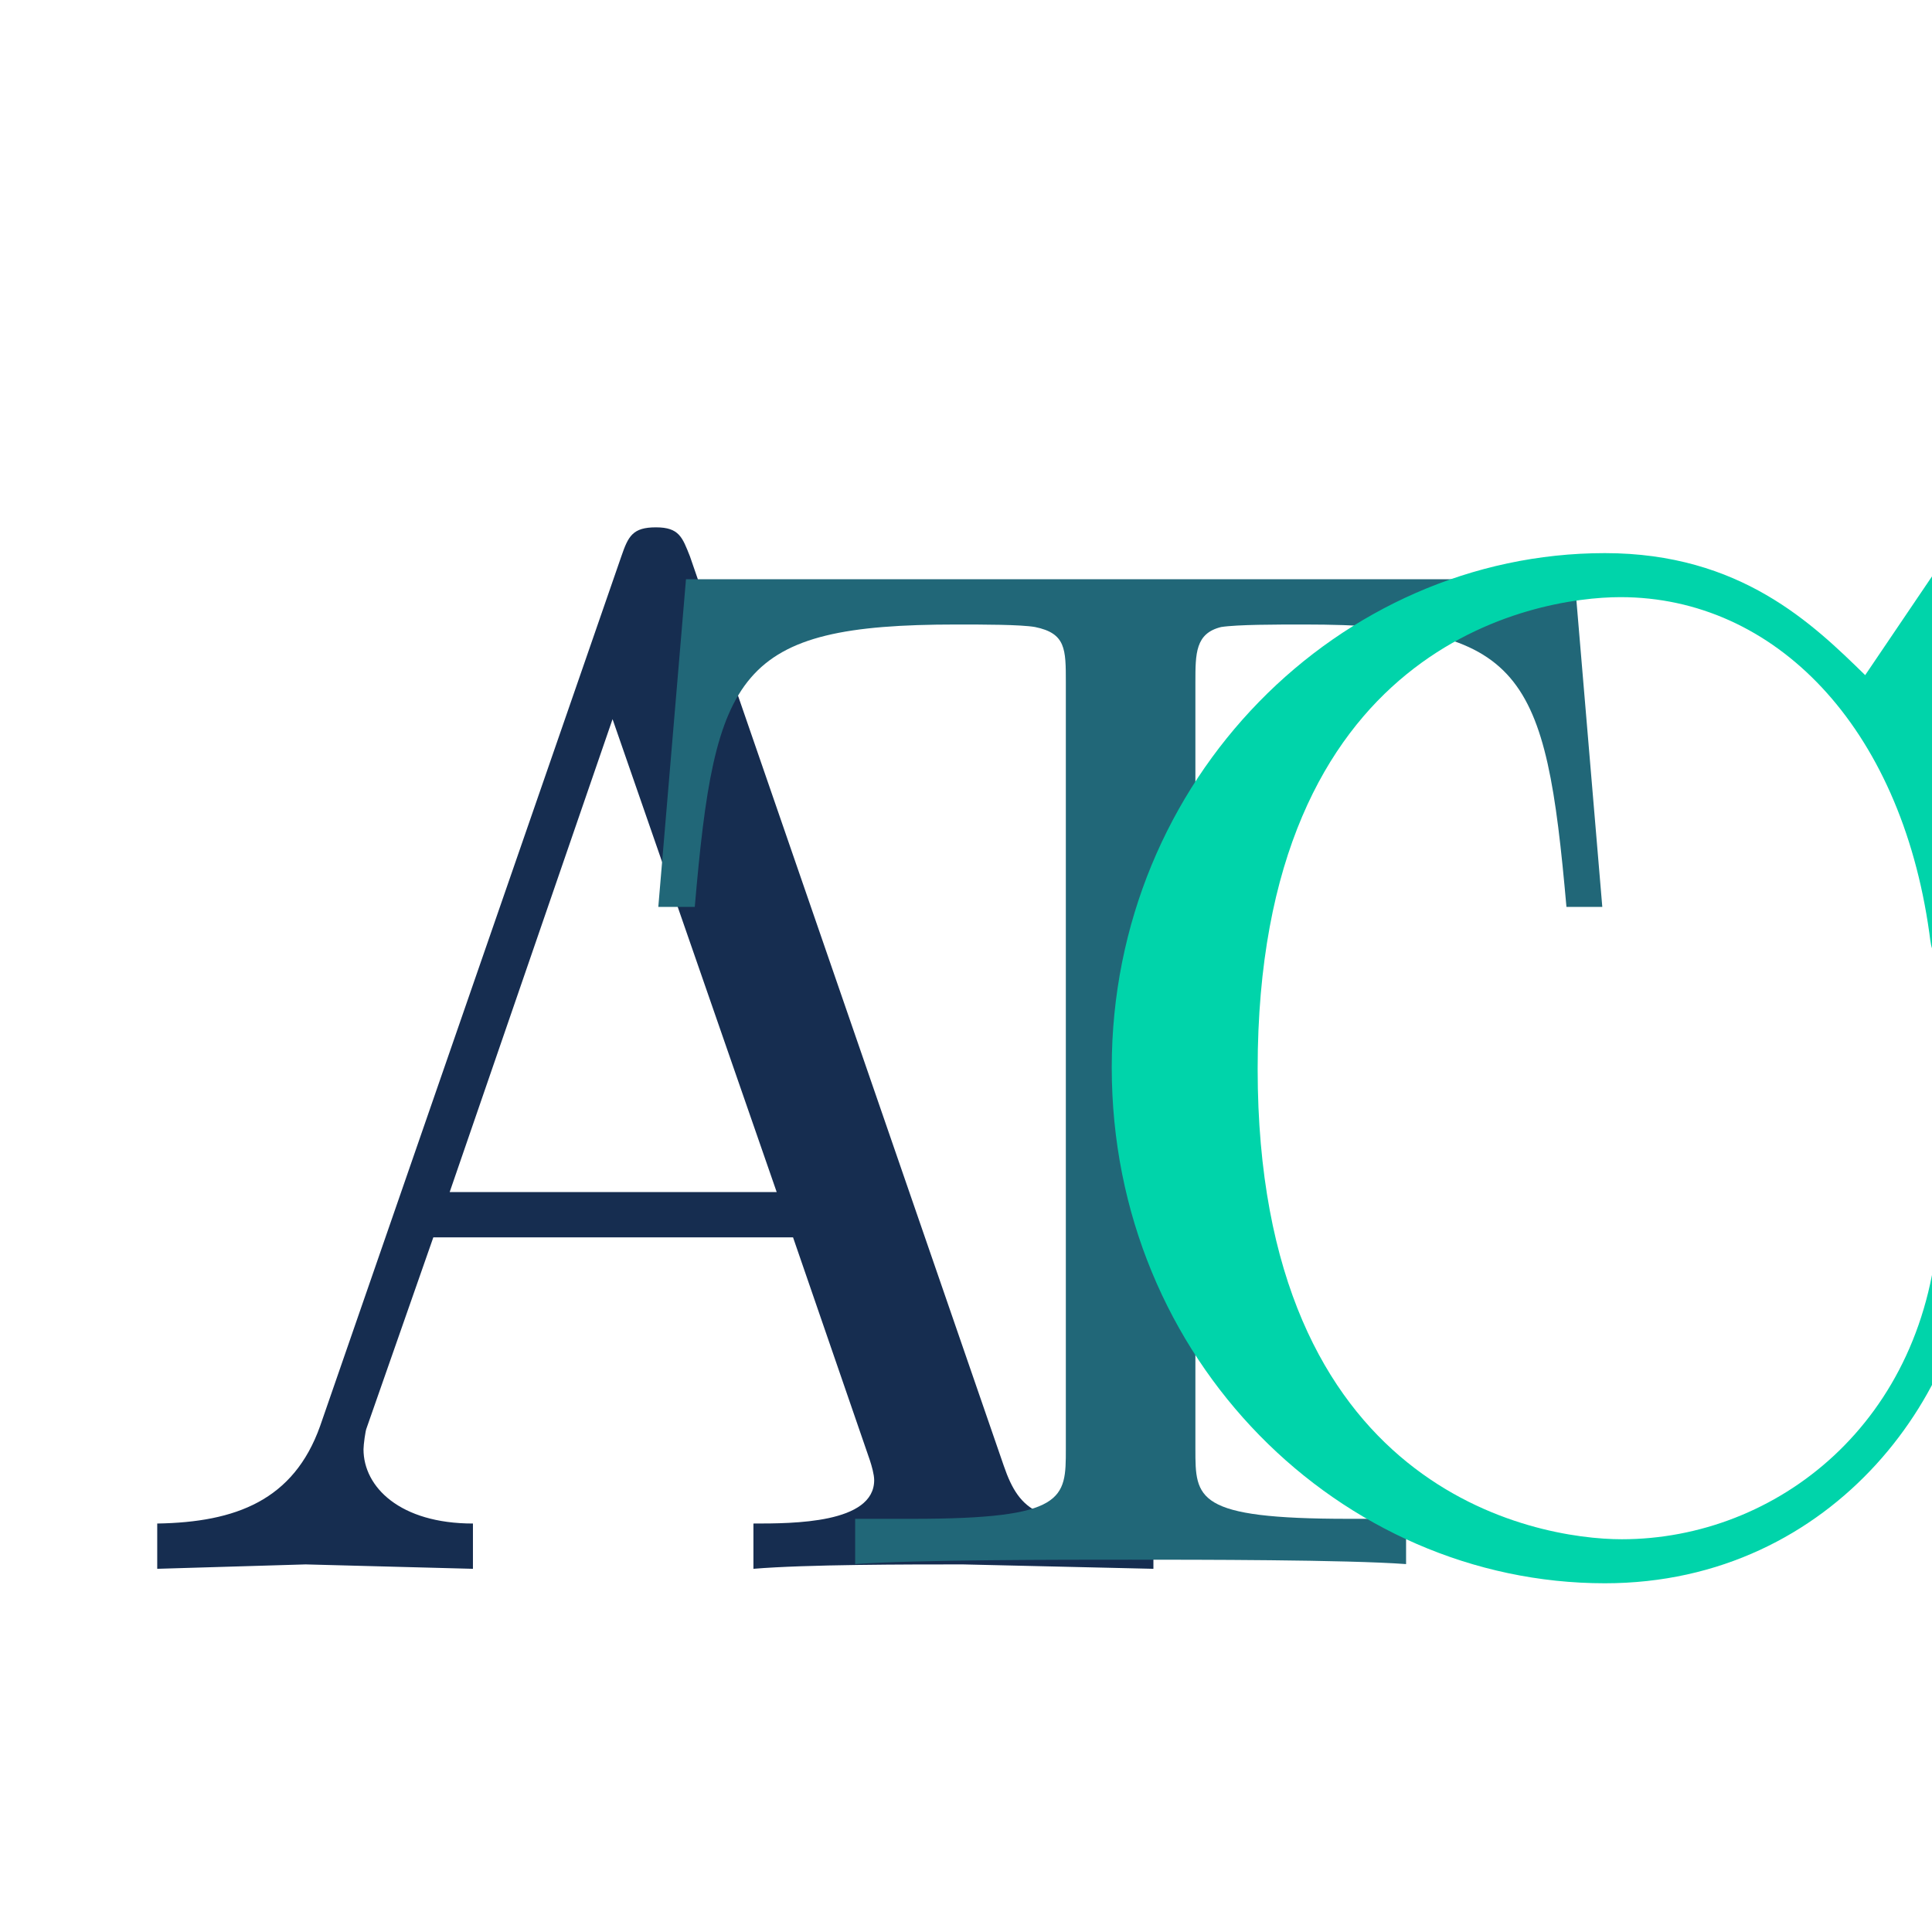
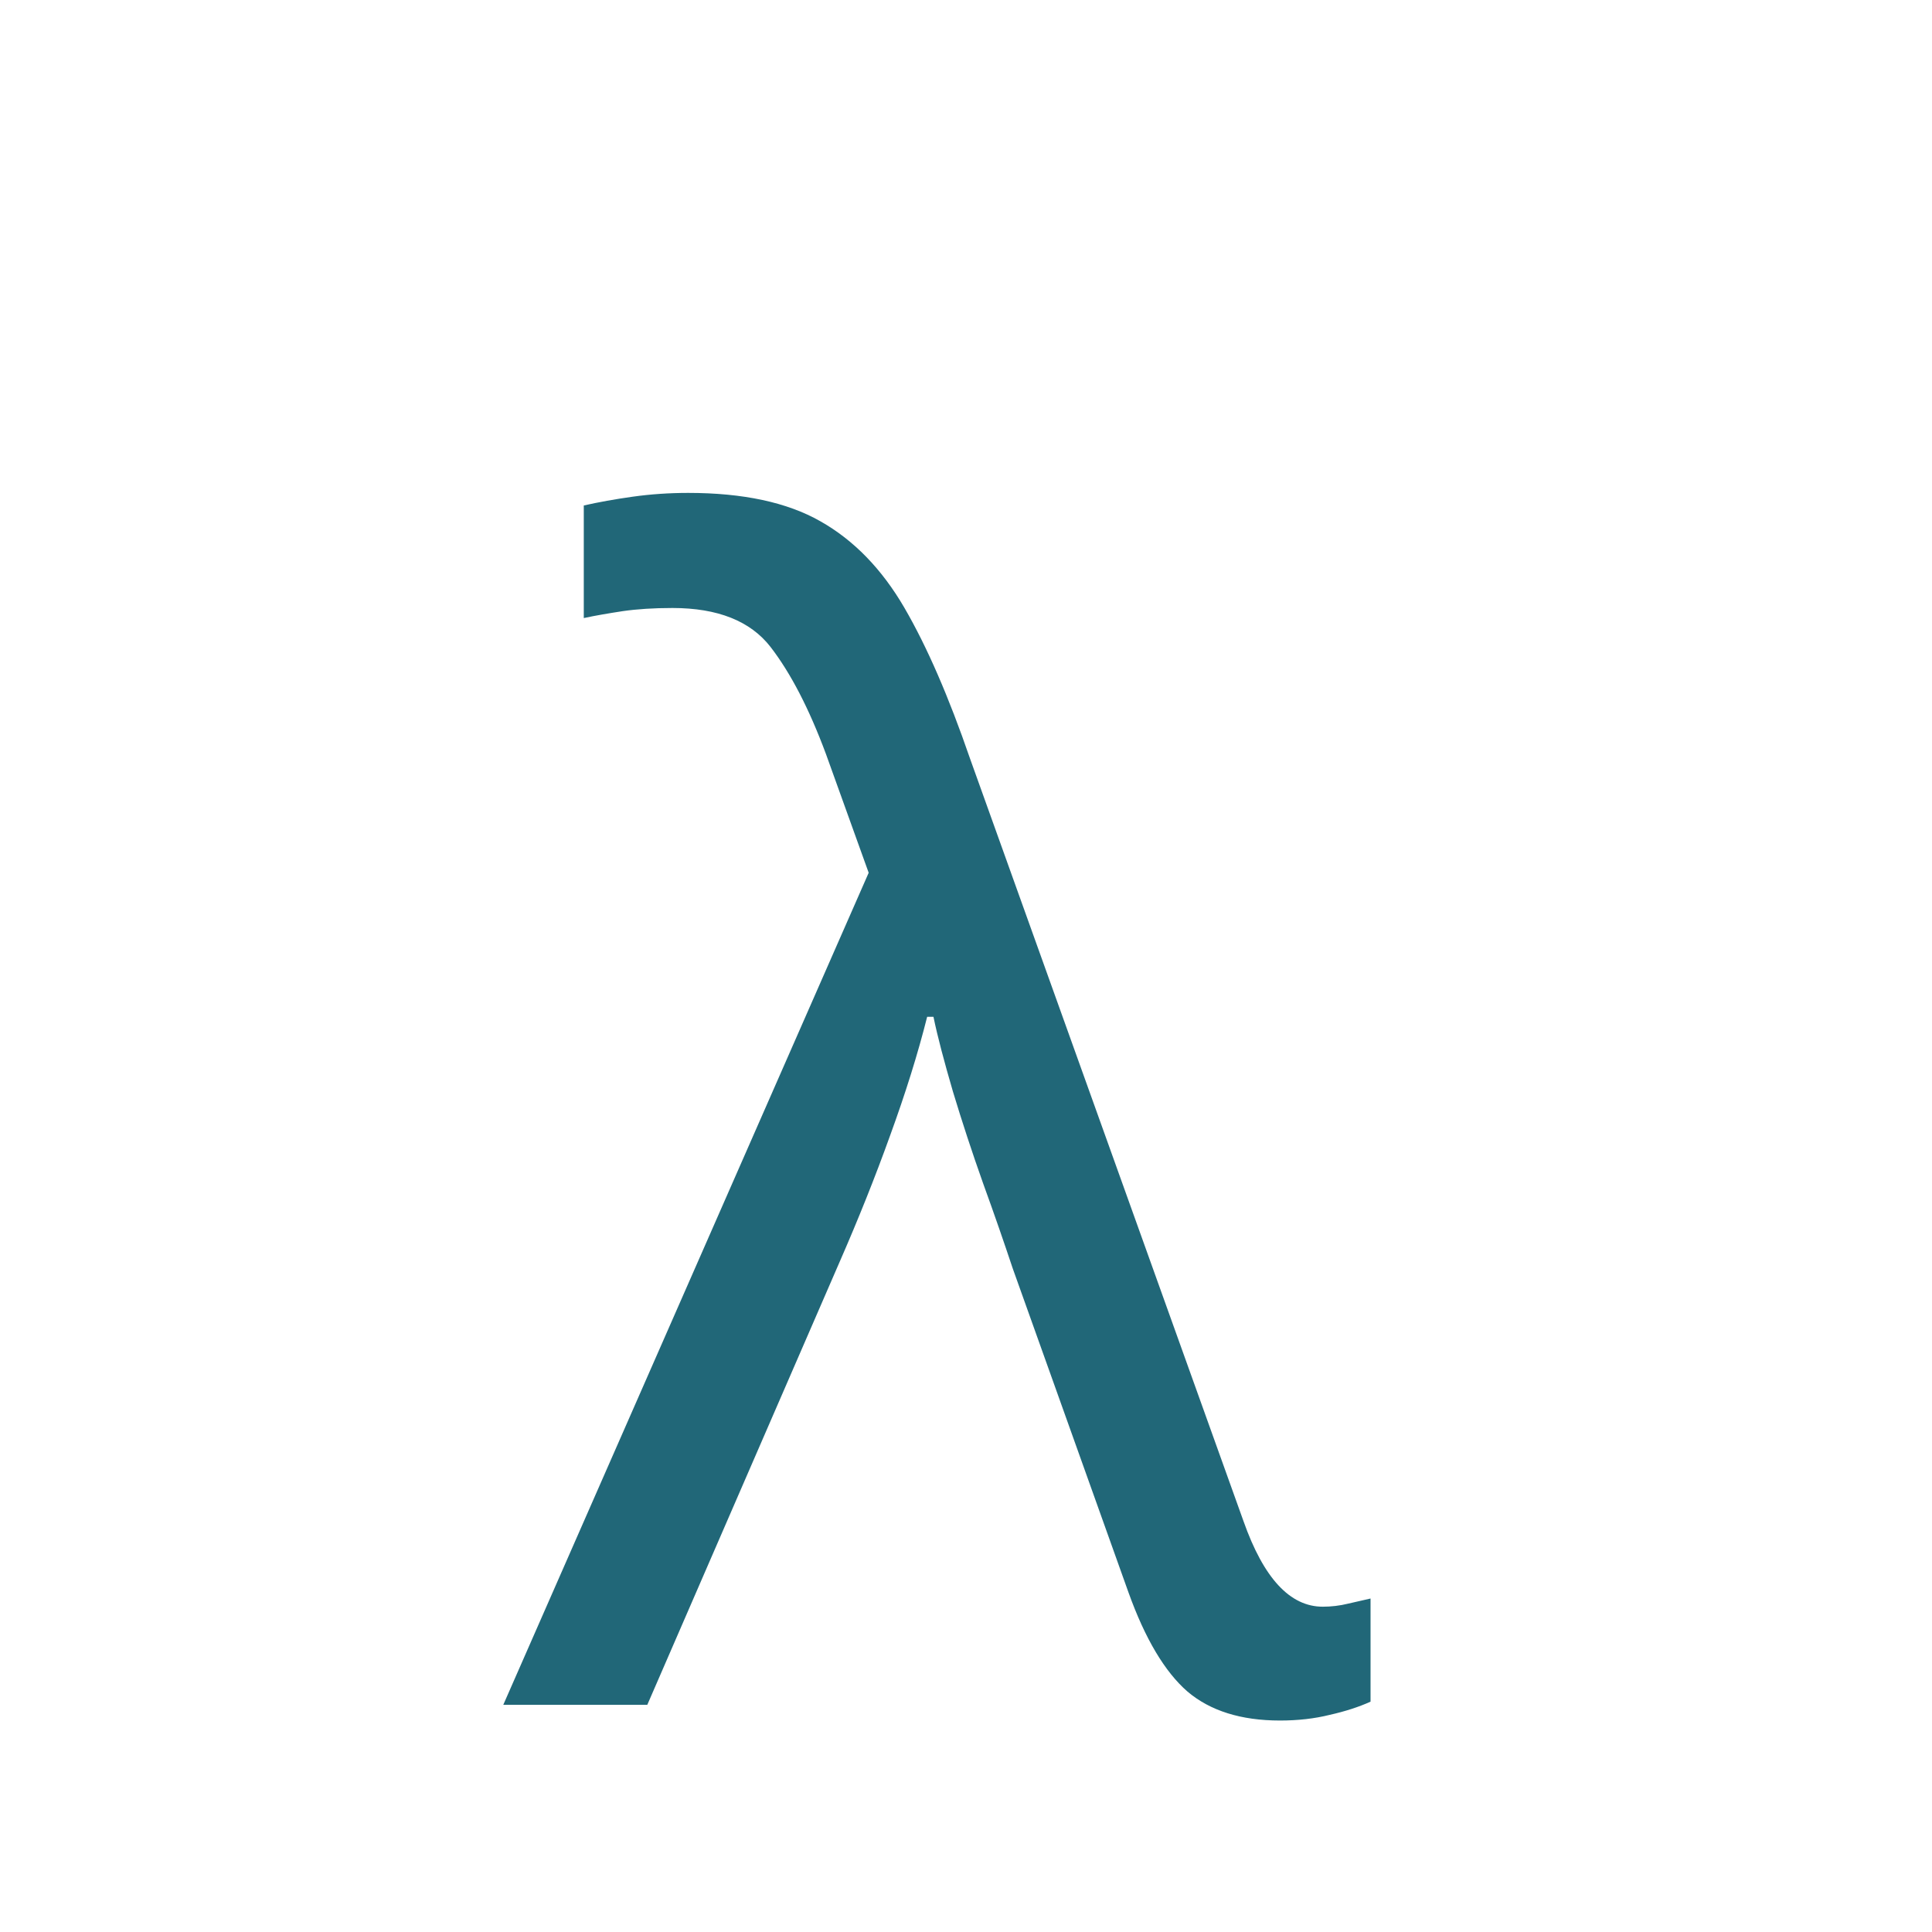
<svg xmlns="http://www.w3.org/2000/svg" width="48" height="48" viewBox="0 0 48 48" id="svg2" version="1.1">
  <defs id="defs10" />
  <path d="m -80.61,-42.957 h 48 V 5.043 h -48 z" id="path4" style="fill:none" />
  <g id="g868" transform="matrix(1.285648,0,0,1.285648,-6.90099,-11.31458)">
    <g id="g828" transform="translate(-62.70003,-33.41252)">
      <path style="fill:none;fill-rule:evenodd;stroke:#162d50;stroke-width:1.556;stroke-linecap:round;stroke-linejoin:bevel;stroke-miterlimit:4;stroke-dasharray:none;stroke-opacity:1;paint-order:fill markers stroke" d="M 8.103,42.452 C 15.792,42.978 18.462,10.499 41.333,10.901" id="path825" />
      <path style="fill:none;fill-rule:evenodd;stroke:#00d455;stroke-width:1.556;stroke-linecap:round;stroke-linejoin:bevel;stroke-miterlimit:4;stroke-dasharray:none;stroke-opacity:1;paint-order:fill markers stroke" d="M 8.103,42.452 C 25.226,41.79 29.803,11.099 41.333,10.901" id="path825-3" />
    </g>
    <g style="stroke:#cc00ff" id="g828-3" transform="translate(-62.65922,-30.42174)">
      <path style="fill:none;fill-rule:evenodd;stroke:#00d4aa;stroke-width:1.556;stroke-linecap:round;stroke-linejoin:bevel;stroke-miterlimit:4;stroke-dasharray:none;stroke-opacity:1;paint-order:fill markers stroke" d="M 8.063,39.461 C 29.913,40.812 30.02,8.756 41.292,7.91" id="path825-6" />
    </g>
    <path style="fill:none;fill-rule:evenodd;stroke:#216778;stroke-width:1.556;stroke-linecap:round;stroke-linejoin:bevel;stroke-miterlimit:4;stroke-dasharray:none;stroke-opacity:1;paint-order:fill markers stroke" d="m -54.597,9.039 c 13.28,0.388 16.633,-31.81 33.229,-31.551" id="path825-6-7" />
  </g>
-   <text xml:space="preserve" style="font-style:normal;font-weight:normal;font-size:36.134px;line-height:1.25;font-family:sans-serif;letter-spacing:0px;word-spacing:0px;fill:#162d50;fill-opacity:1;stroke:none;stroke-width:0.903" x="2.751" y="38.977" id="text4524">
-     <tspan id="tspan4522" x="2.751" y="38.977" style="font-style:normal;font-variant:normal;font-weight:normal;font-stretch:normal;font-family:'Cambria Math';-inkscape-font-specification:'Cambria Math';fill:#162d50;fill-opacity:1;stroke-width:0.903">A</tspan>
-   </text>
-   <text xml:space="preserve" style="font-style:normal;font-weight:normal;font-size:36.134px;line-height:1.25;font-family:sans-serif;letter-spacing:0px;word-spacing:0px;fill:#216778;fill-opacity:1;stroke:none;stroke-width:0.903" x="15.058" y="38.858" id="text4524-9">
-     <tspan id="tspan4522-0" x="15.058" y="38.858" style="font-style:normal;font-variant:normal;font-weight:normal;font-stretch:normal;font-family:'Cambria Math';-inkscape-font-specification:'Cambria Math';fill:#216778;fill-opacity:1;stroke-width:0.903">T</tspan>
-   </text>
-   <text xml:space="preserve" style="font-style:normal;font-weight:normal;font-size:35.185px;line-height:1.25;font-family:sans-serif;letter-spacing:0px;word-spacing:0px;fill:#00d4aa;fill-opacity:1;stroke:none;stroke-width:0.88" x="25.651" y="38.552" id="text4524-1">
-     <tspan id="tspan4522-8" x="25.651" y="38.552" style="font-style:normal;font-variant:normal;font-weight:normal;font-stretch:normal;font-family:'Cambria Math';-inkscape-font-specification:'Cambria Math';fill:#00d4aa;fill-opacity:1;stroke-width:0.88">C</tspan>
+   <text xml:space="preserve" style="font-style:normal;font-weight:normal;font-size:39.312px;line-height:1.25;font-family:sans-serif;letter-spacing:0px;word-spacing:0px;fill:#216778;fill-opacity:1;stroke:none;stroke-width:0.983" x="12.738" y="42.355" id="text4524-9">
+     <tspan id="tspan4522-0" x="12.738" y="42.355" style="font-style:normal;font-variant:normal;font-weight:normal;font-stretch:normal;font-family:'TeX Gyre Pagella Math';-inkscape-font-specification:'TeX Gyre Pagella Math';fill:#216778;fill-opacity:1;stroke-width:0.983">λ</tspan>
  </text>
  <text xml:space="preserve" style="font-style:normal;font-weight:normal;font-size:31.022px;line-height:1.25;font-family:sans-serif;letter-spacing:0px;word-spacing:0px;fill:#216778;fill-opacity:1;stroke:none;stroke-width:0.776" x="-48.979" y="36.473" id="text4524-9-2">
    <tspan id="tspan4522-0-3" x="-48.979" y="64.775" style="font-style:normal;font-variant:normal;font-weight:normal;font-stretch:normal;font-family:sans-serif;-inkscape-font-specification:sans-serif;fill:#216778;fill-opacity:1;stroke-width:0.776" />
  </text>
</svg>
